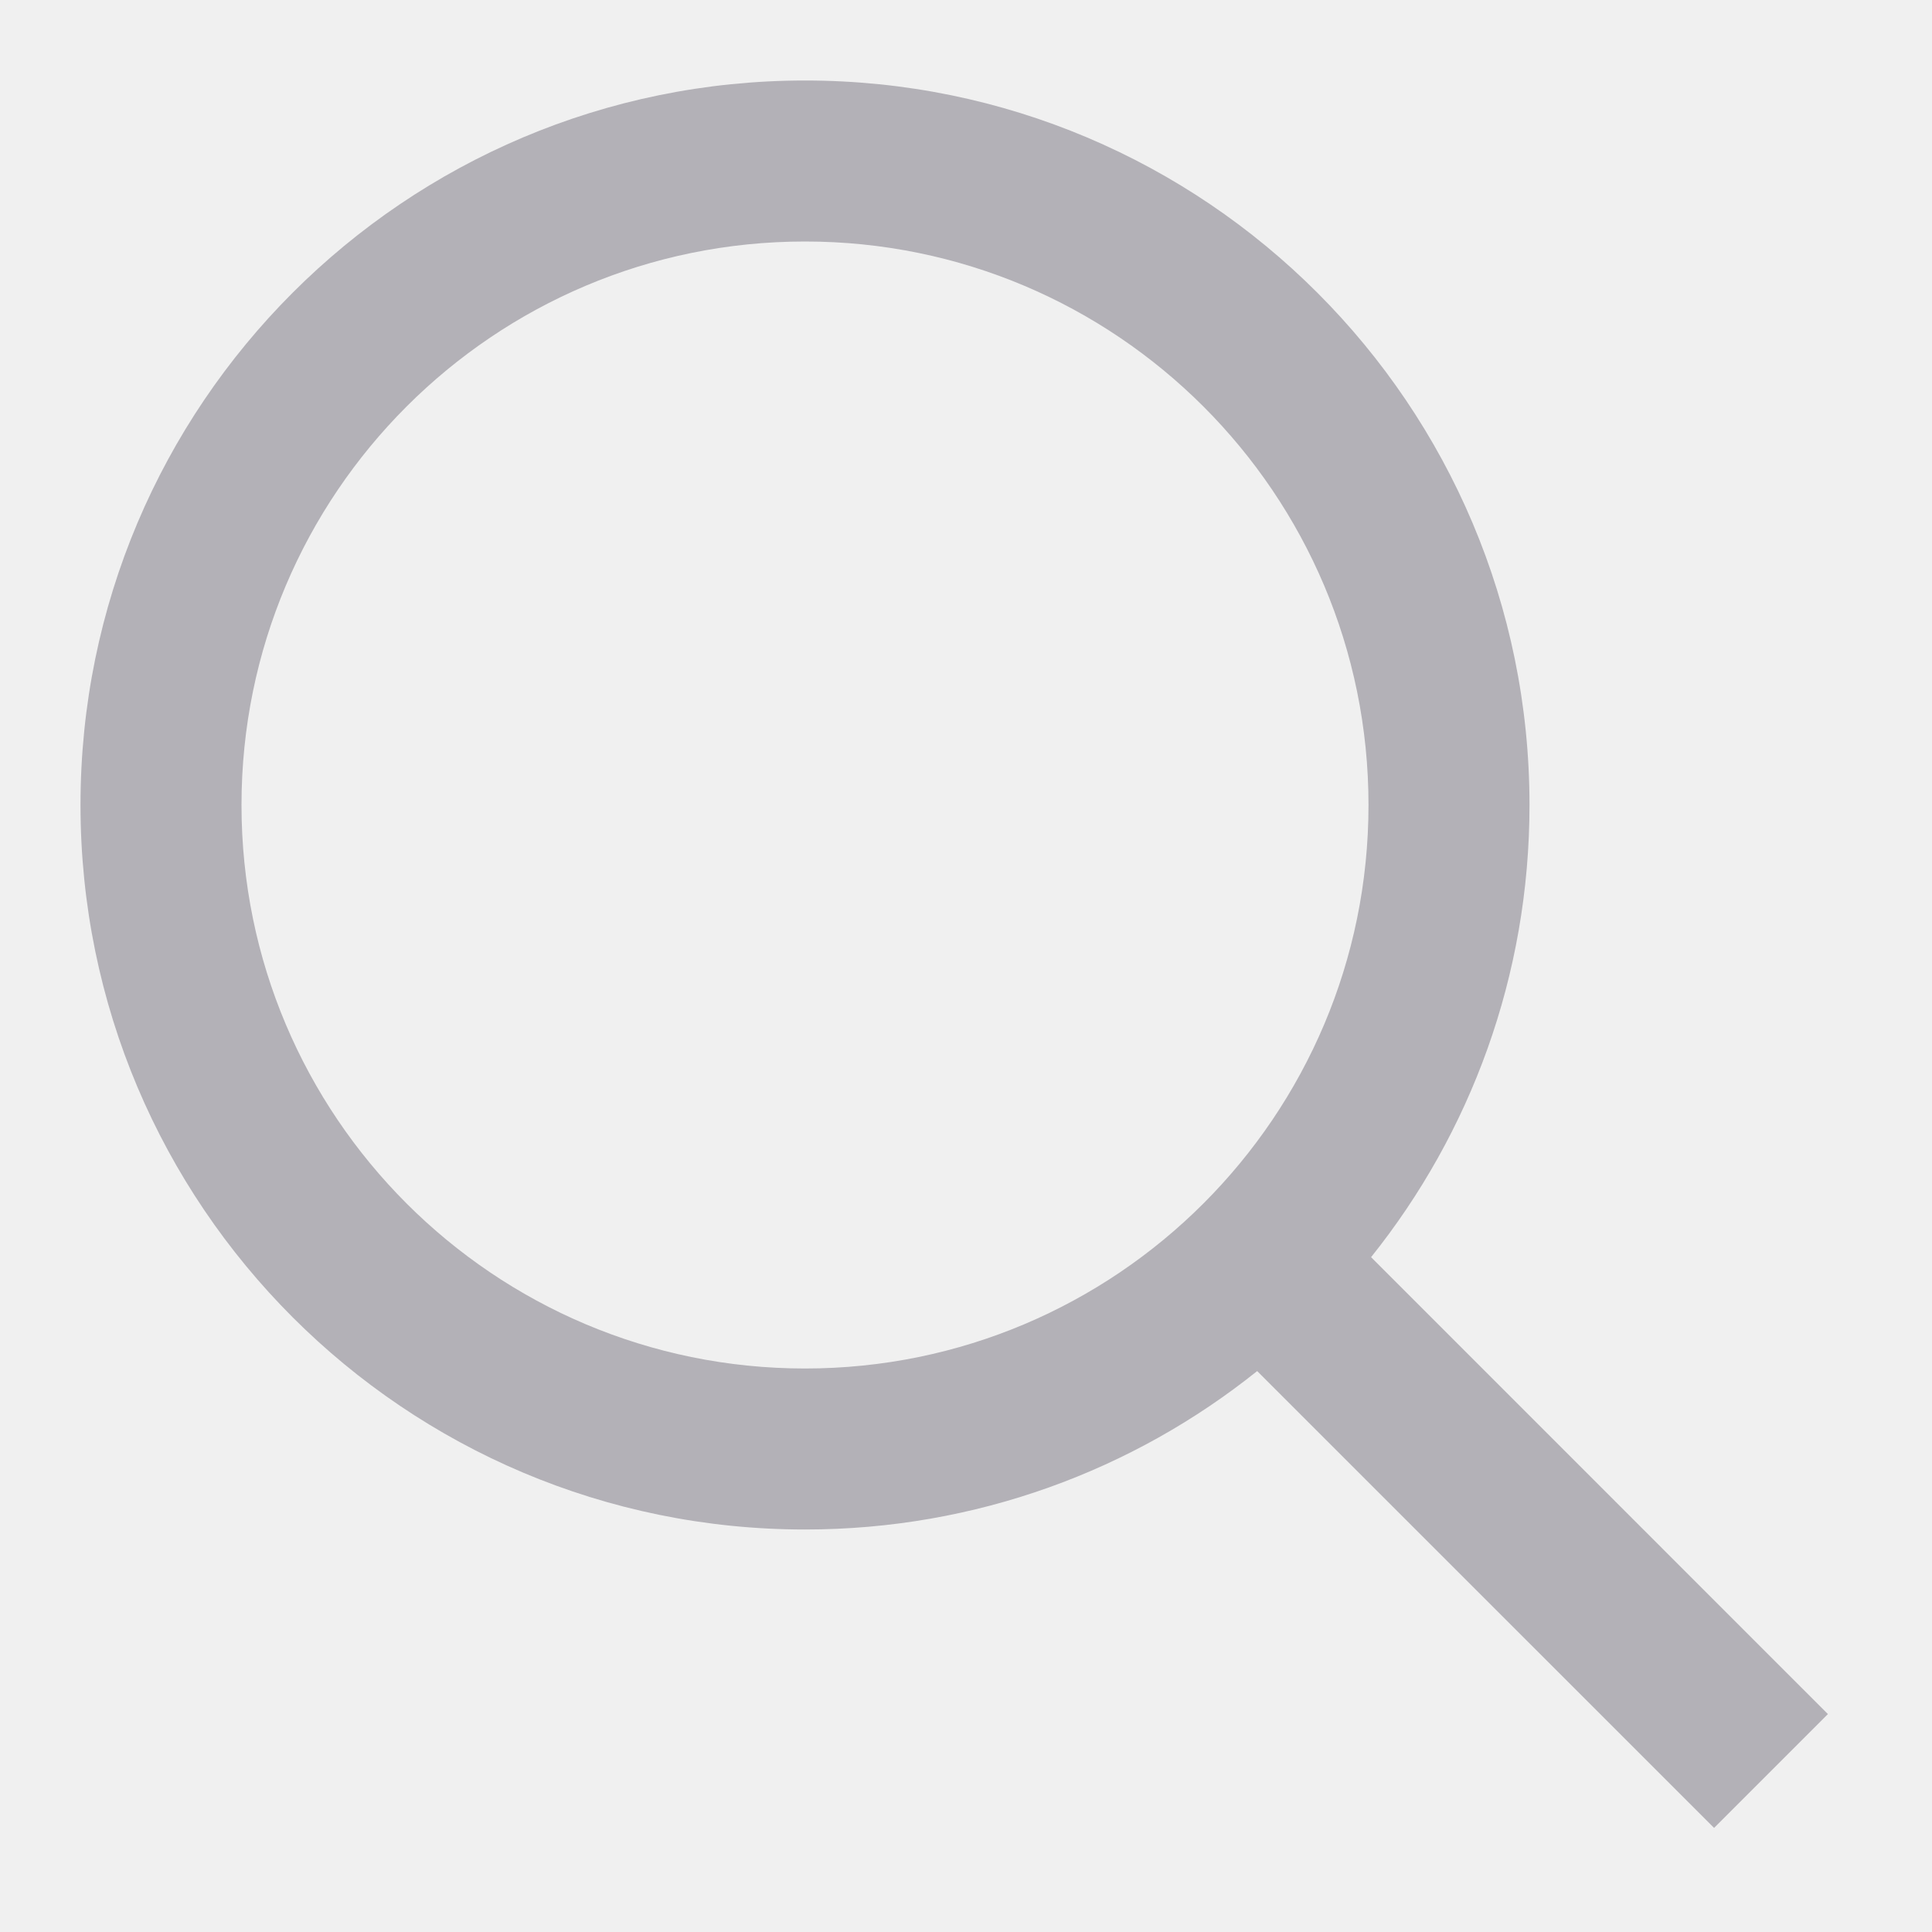
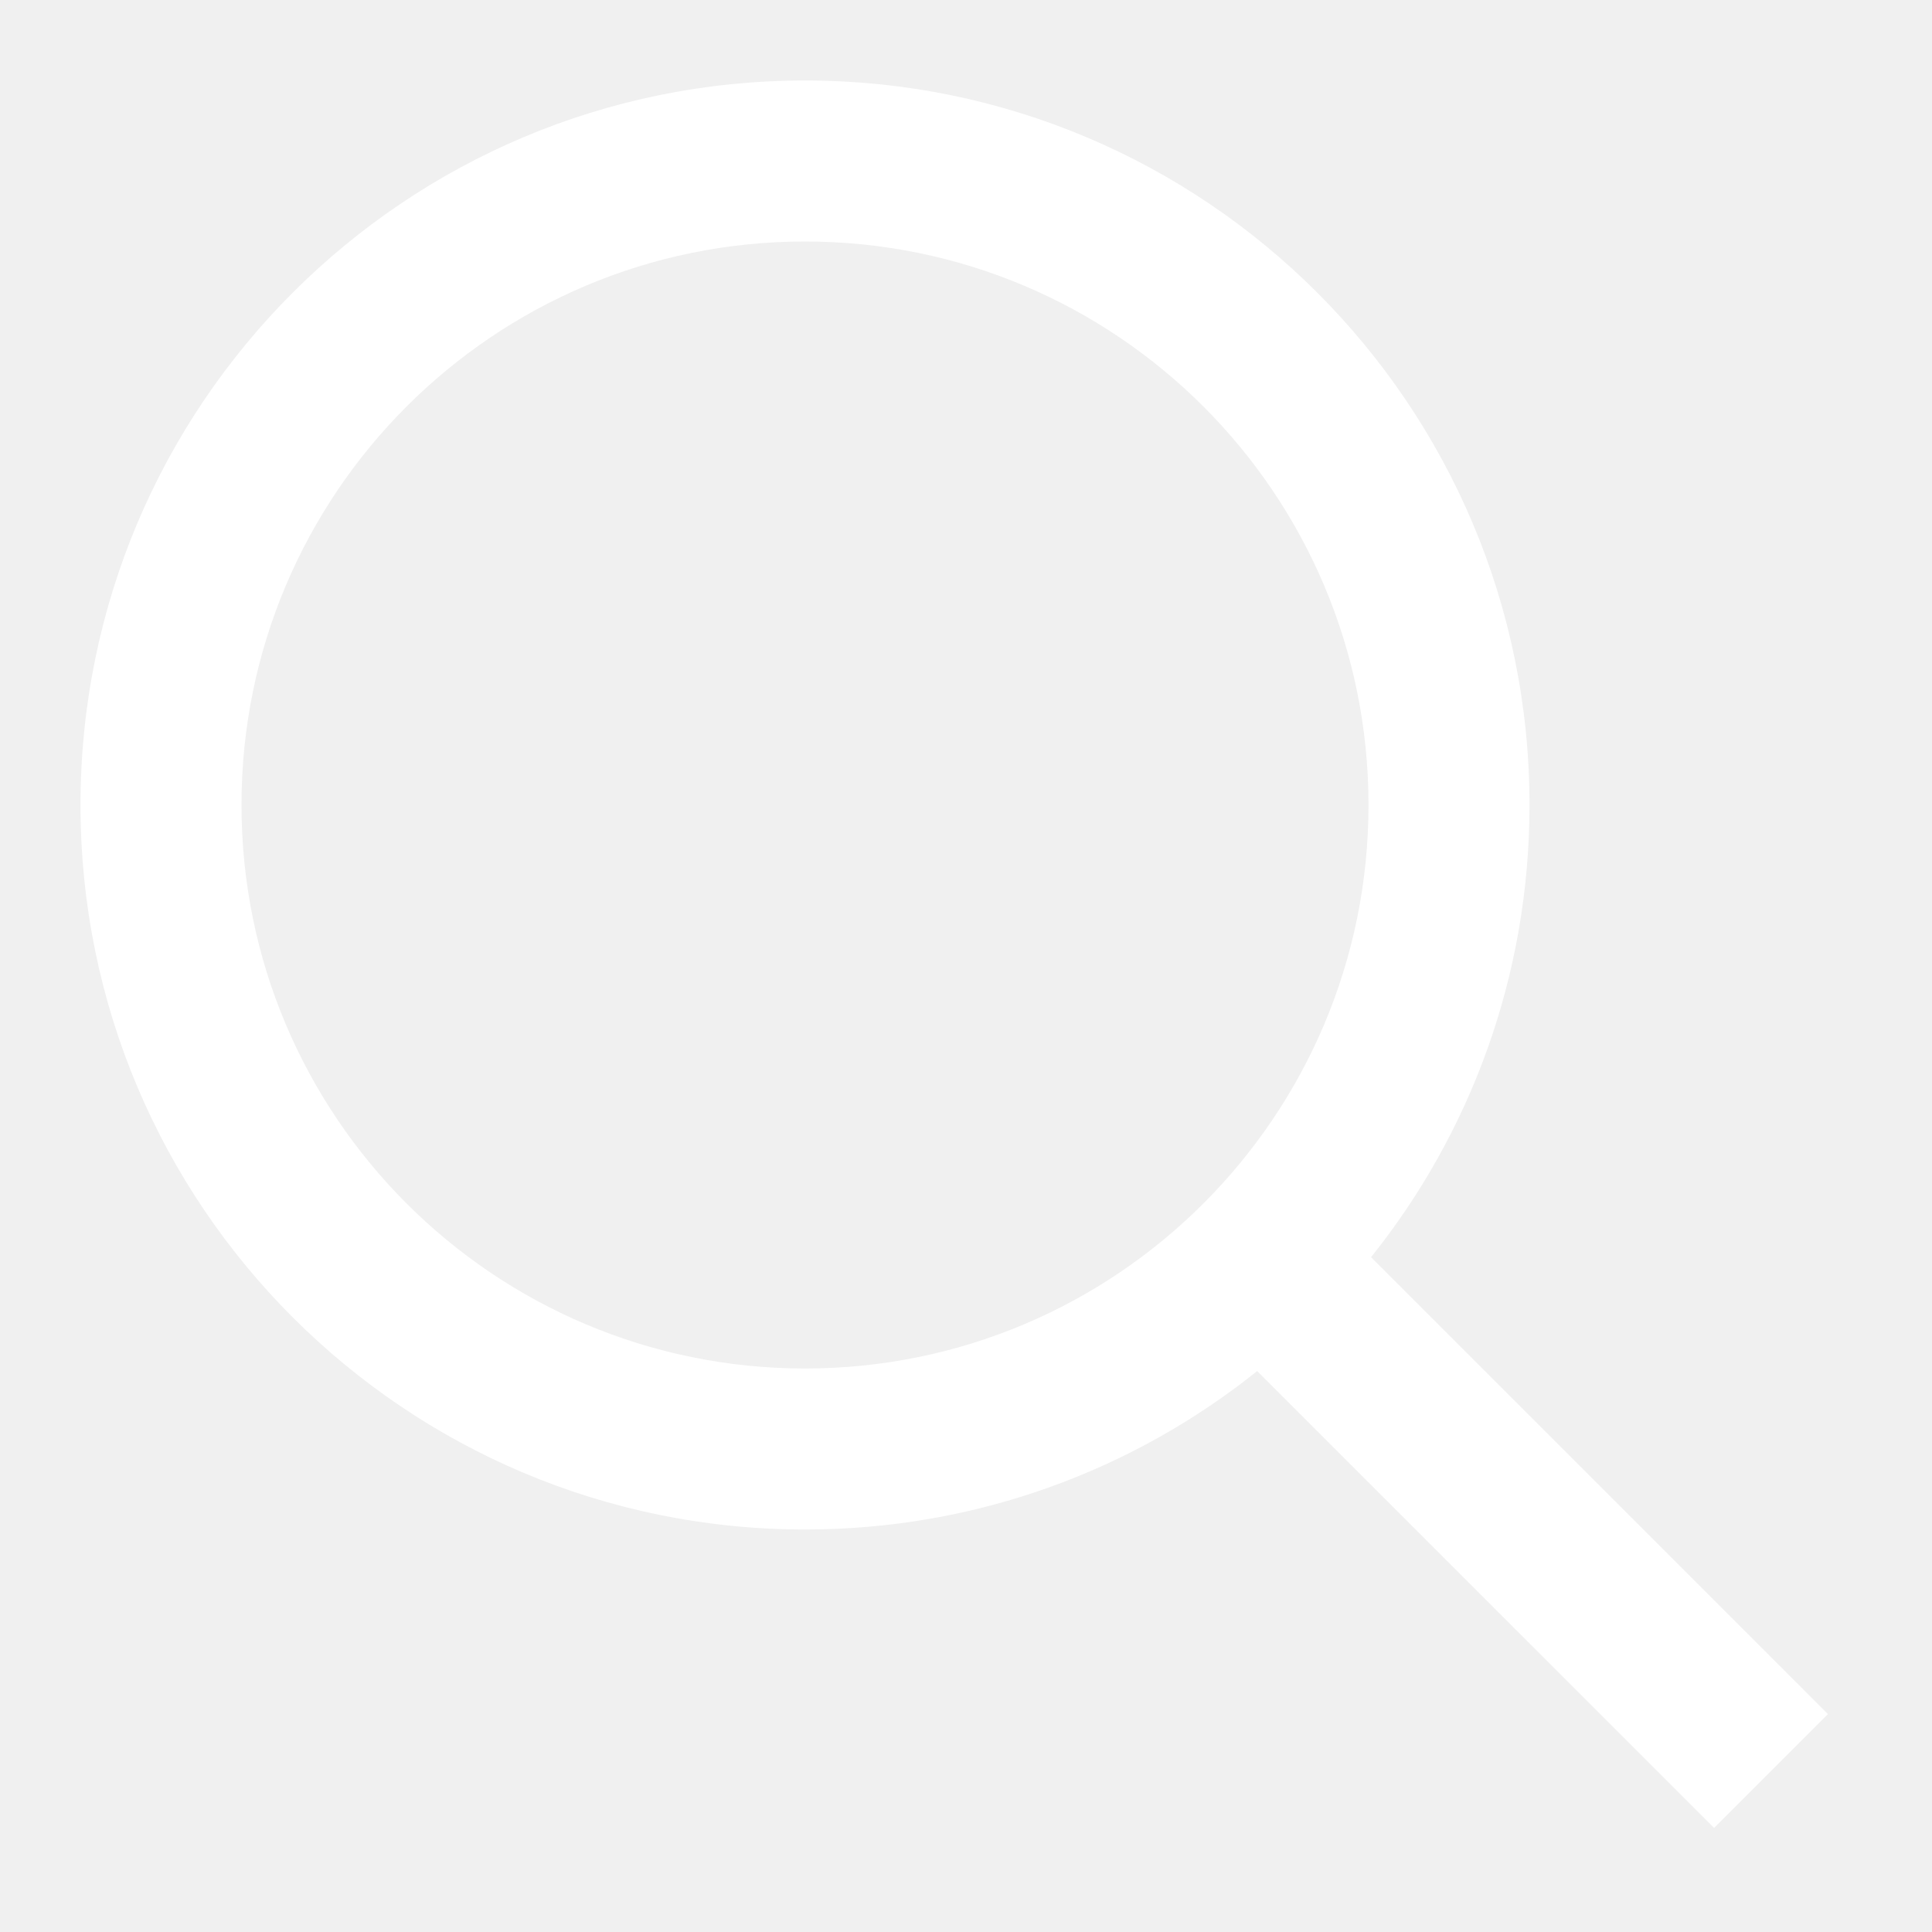
<svg xmlns="http://www.w3.org/2000/svg" width="24" height="24" viewBox="0 0 24 24" fill="none">
-   <path fill-rule="evenodd" clip-rule="evenodd" d="M19 10C19 5.029 14.971 1 10 1C5.029 1 1 5.029 1 10C1 14.971 5.029 19 10 19C12.125 19 14.078 18.264 15.617 17.032L21.293 22.707L22.707 21.293L17.032 15.617C18.264 14.078 19 12.125 19 10ZM3 10C3 6.134 6.134 3 10 3C13.866 3 17 6.134 17 10C17 13.866 13.866 17 10 17C6.134 17 3 13.866 3 10Z" fill="#B3B1B7" />
+   <path fill-rule="evenodd" clip-rule="evenodd" d="M19 10C19 5.029 14.971 1 10 1C5.029 1 1 5.029 1 10C1 14.971 5.029 19 10 19C12.125 19 14.078 18.264 15.617 17.032L21.293 22.707L22.707 21.293L17.032 15.617C18.264 14.078 19 12.125 19 10ZM3 10C3 6.134 6.134 3 10 3C13.866 3 17 6.134 17 10C17 13.866 13.866 17 10 17C6.134 17 3 13.866 3 10Z" fill="white" />
</svg>
